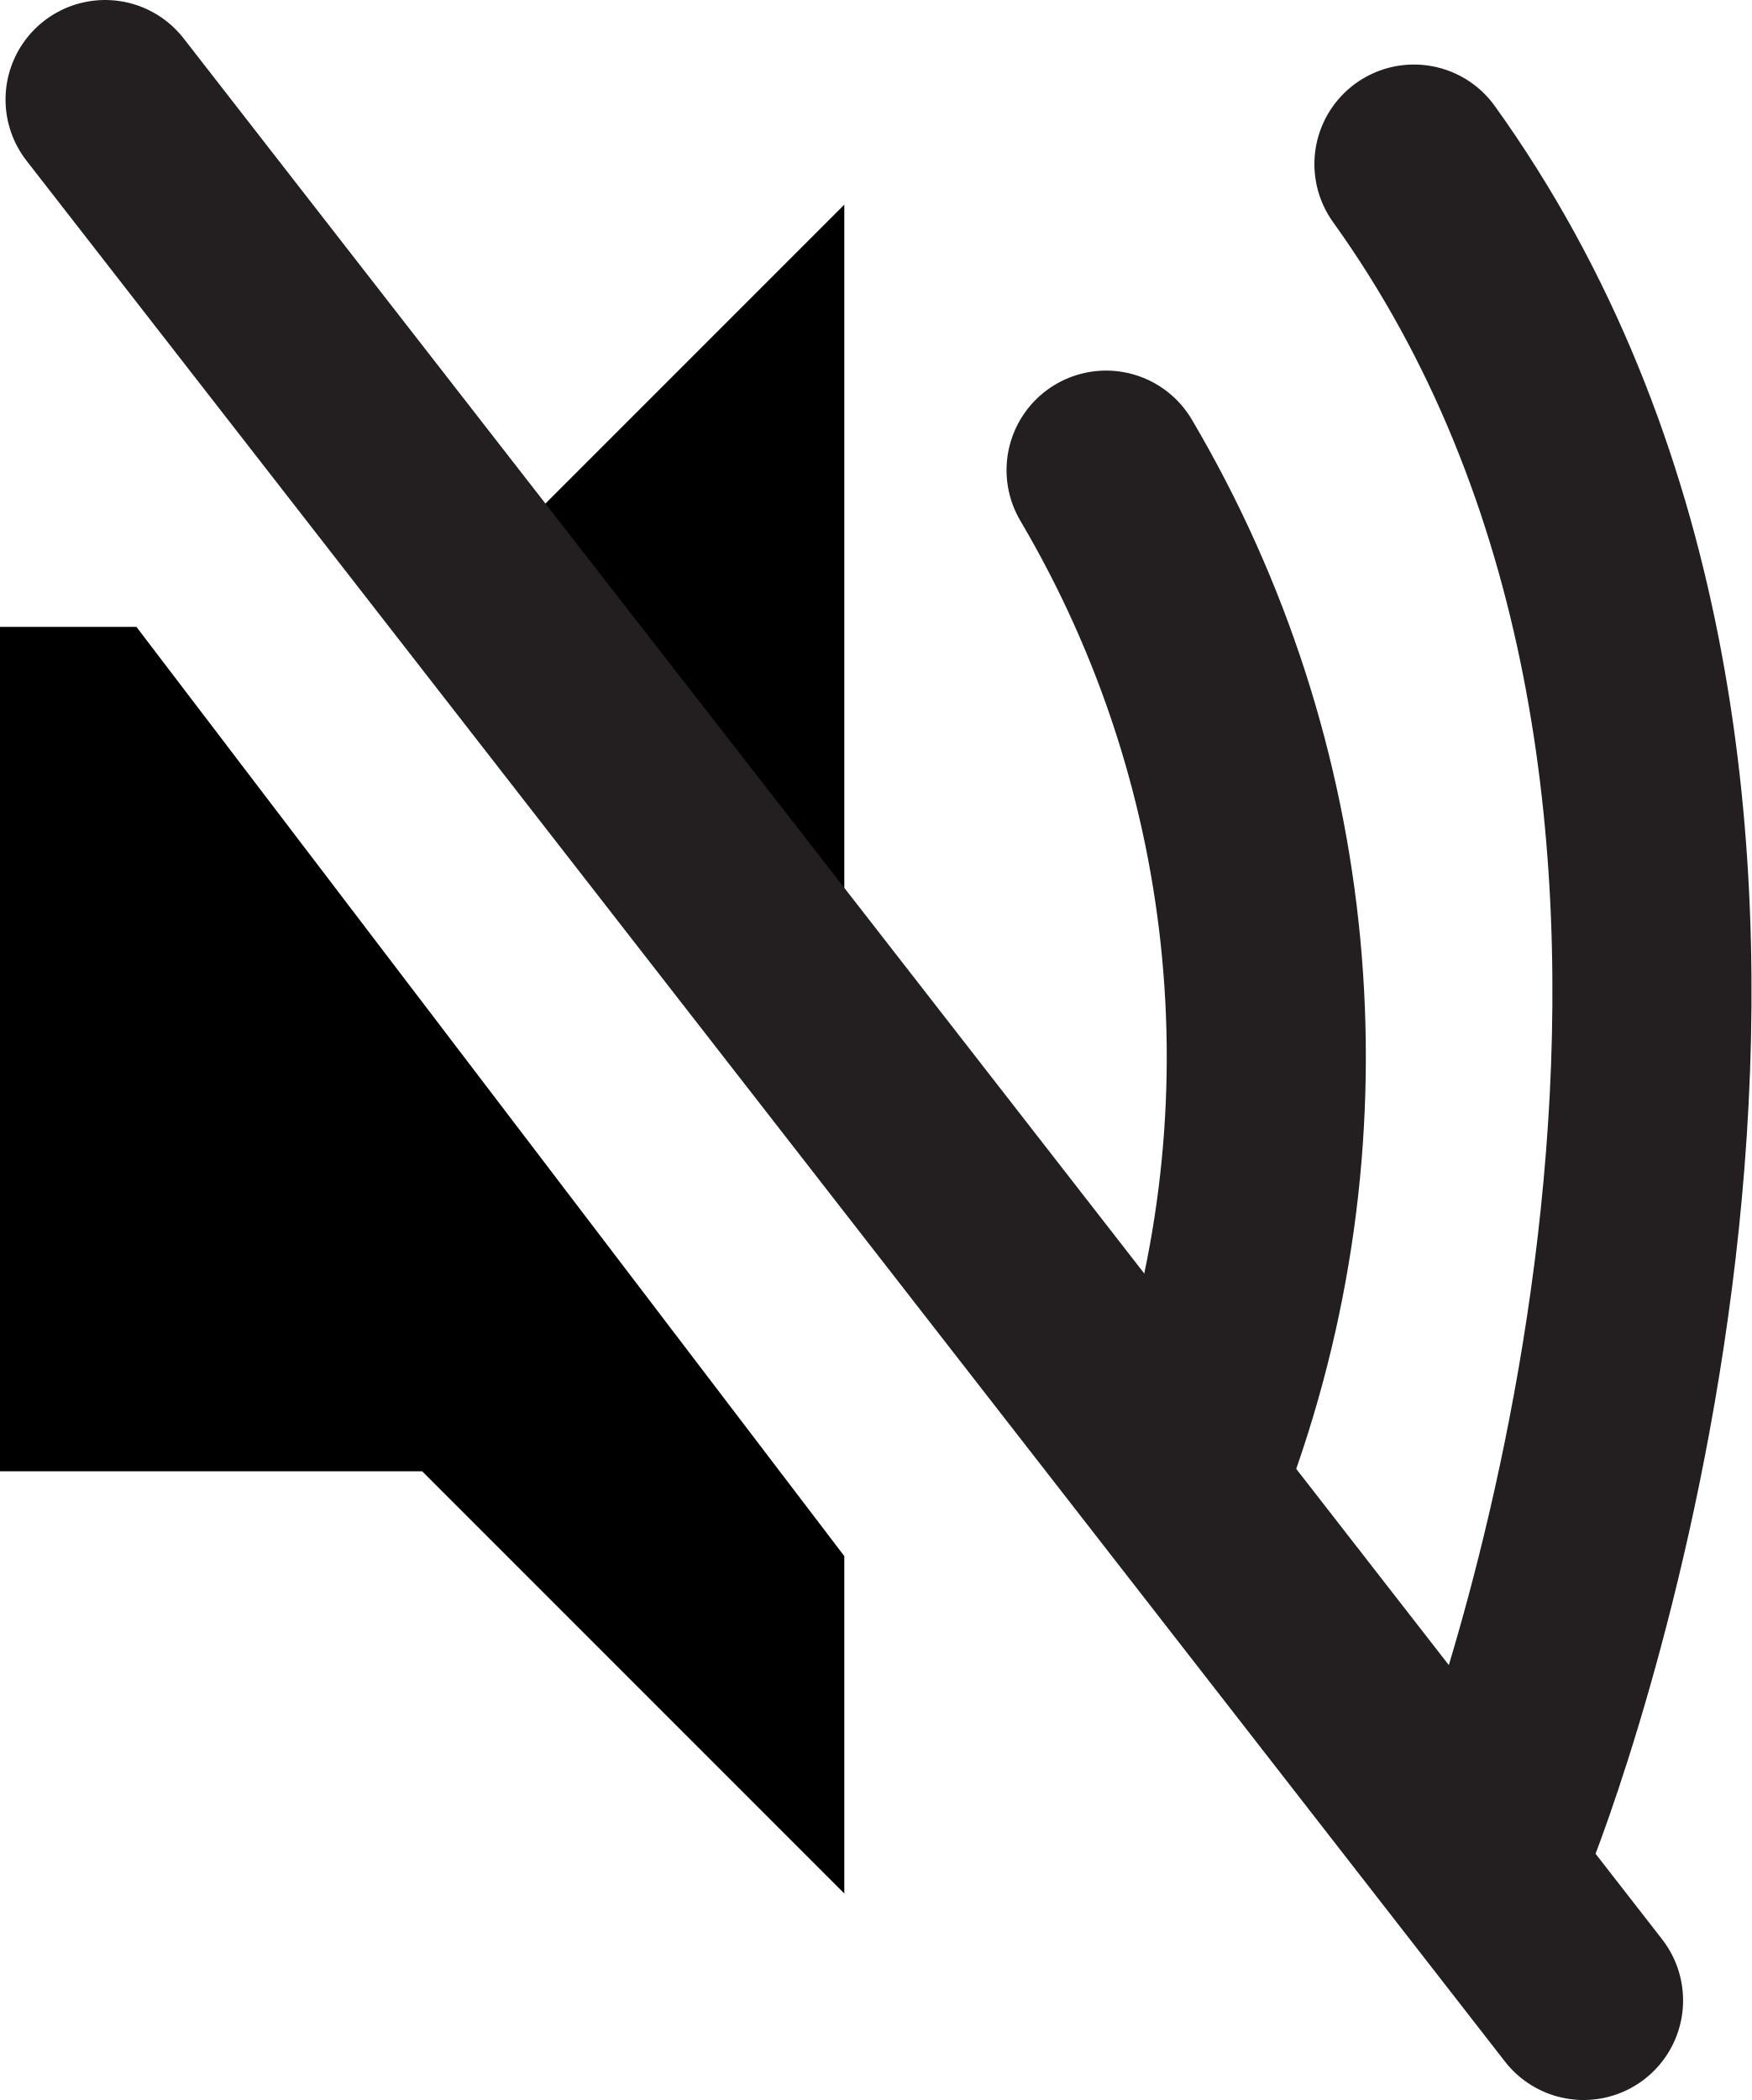
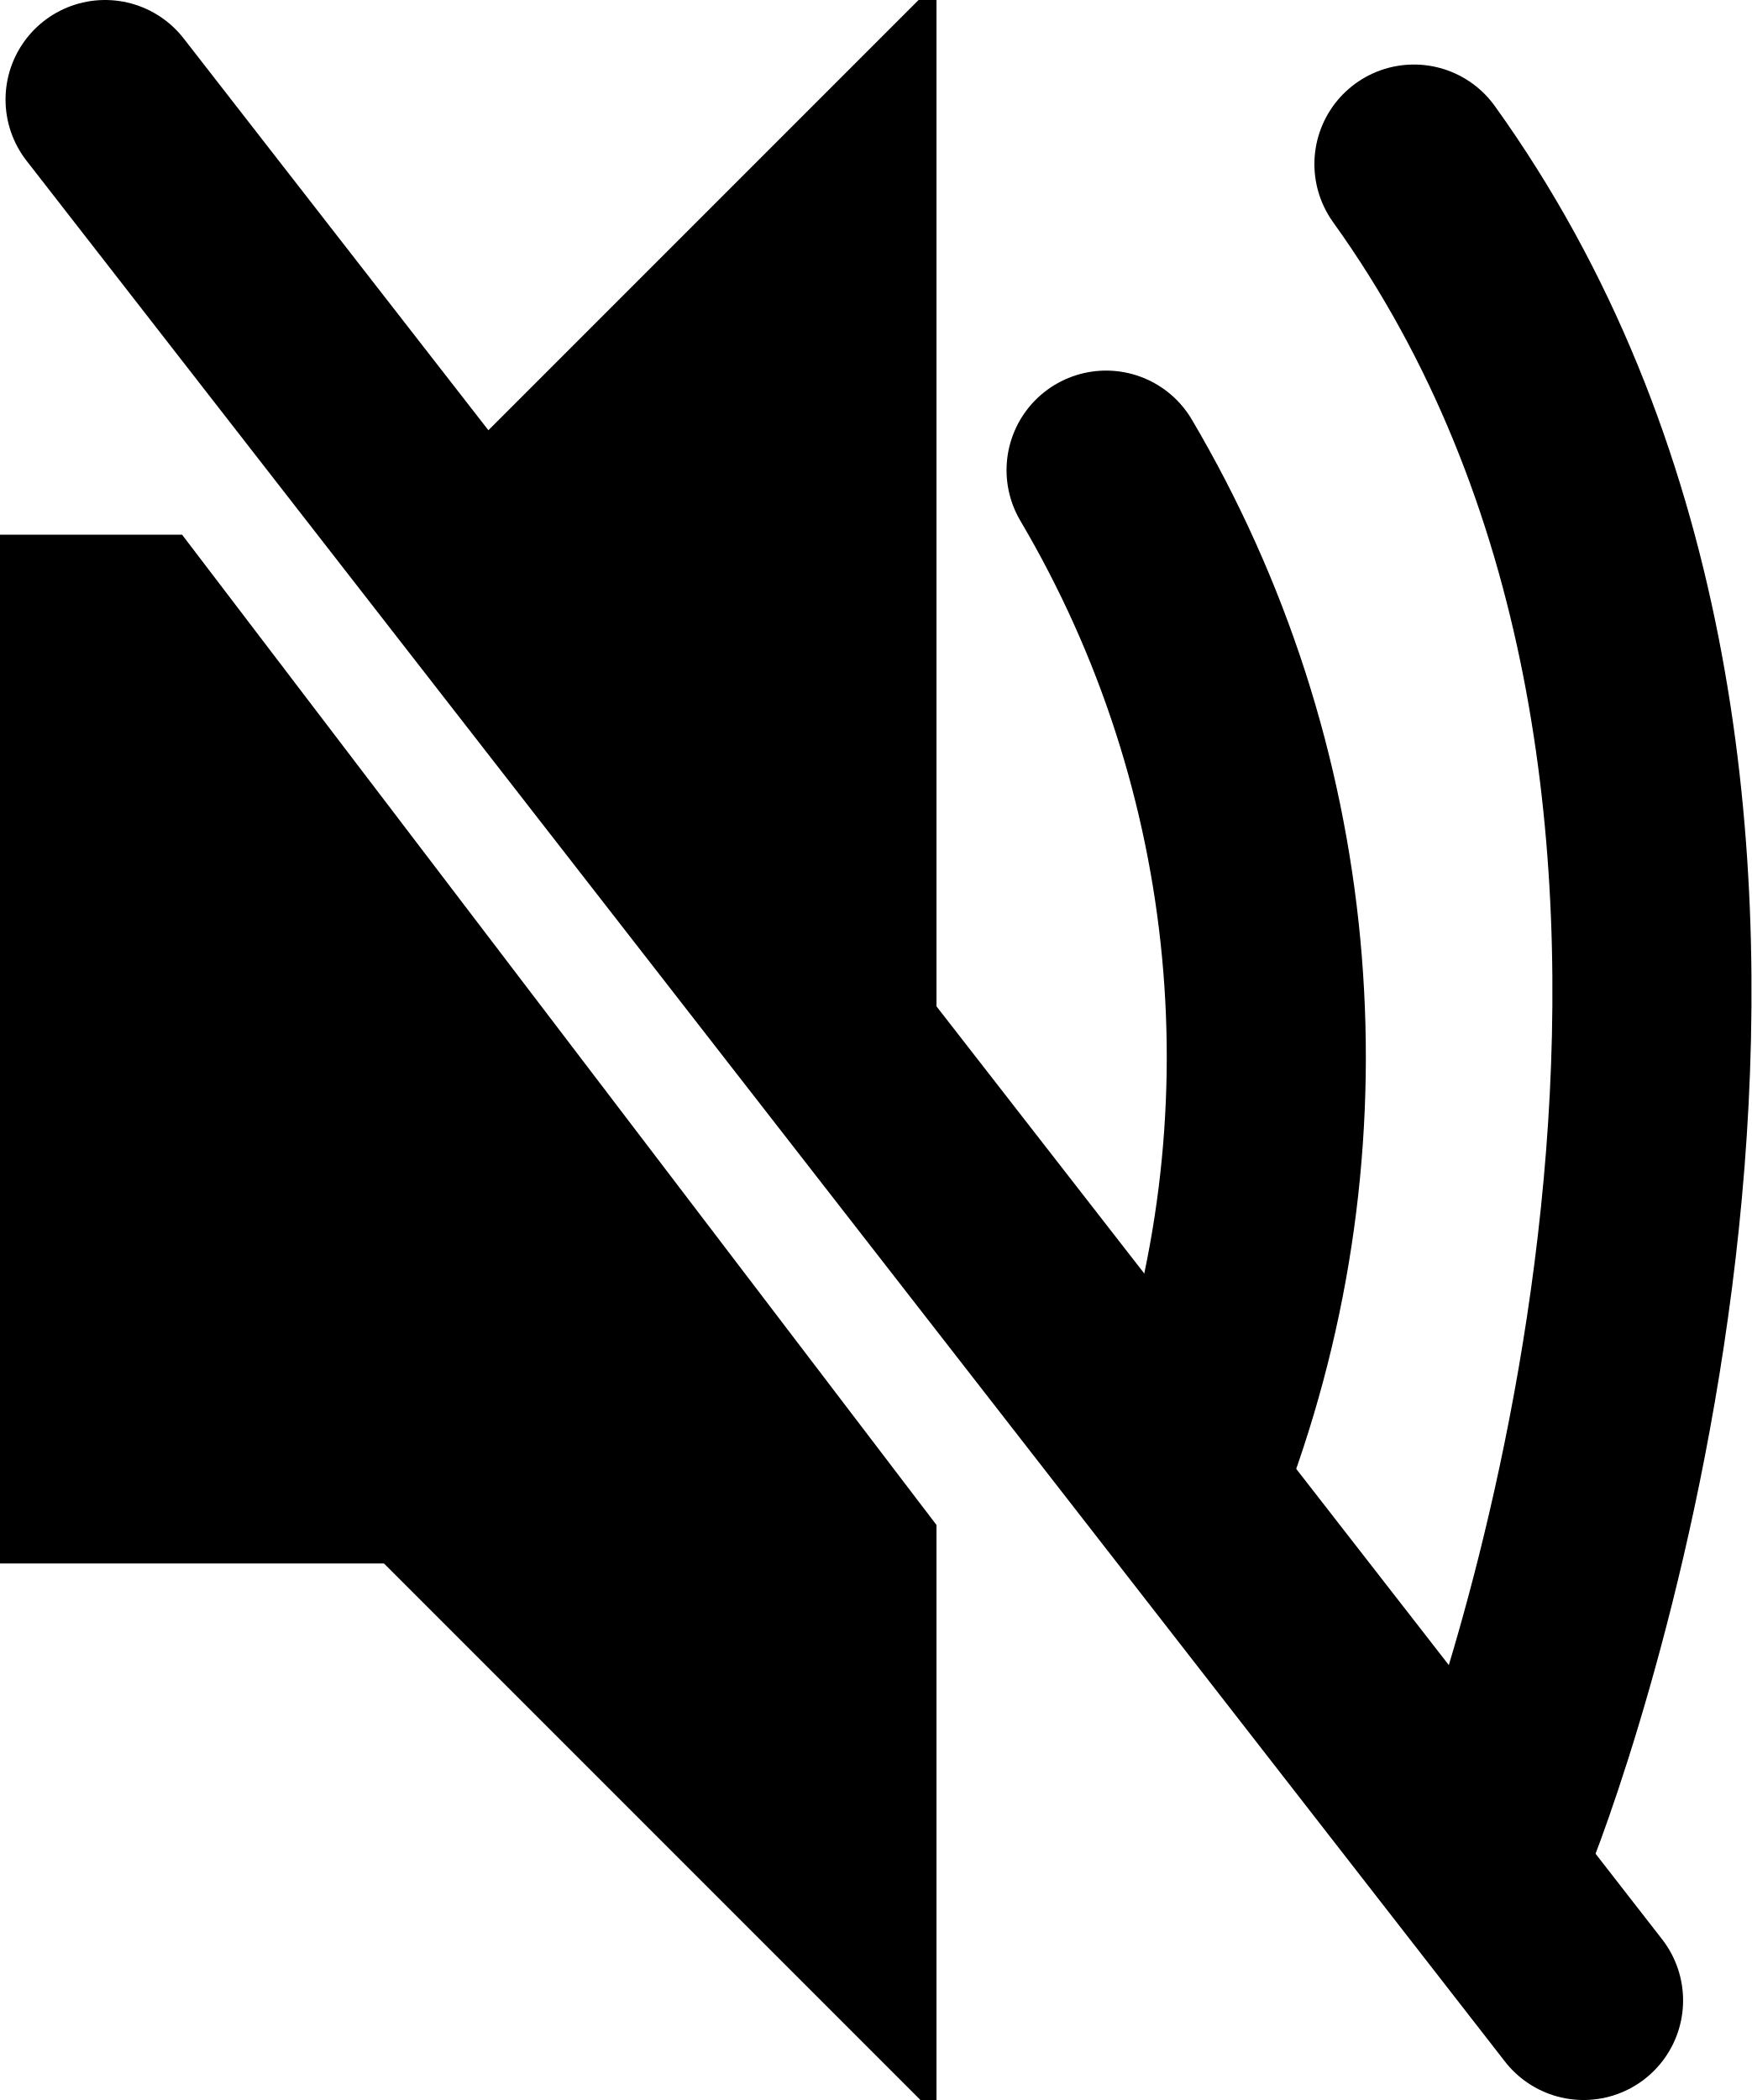
<svg xmlns="http://www.w3.org/2000/svg" id="Layer_1" data-name="Layer 1" viewBox="0 0 9.5 11.39">
  <defs>
-     <style>.cls-1{}.cls-2{fill:none;stroke:#231f20;stroke-linecap:round;stroke-miterlimit:10;stroke-width:1.08px;}</style>
+     <style>.cls-1{}.cls-2{fill:none;stroke-linecap:round;stroke-miterlimit:10;stroke-width:1.08px;}</style>
  </defs>
-   <path id="Path_168" fill="currentColor" data-name="Path 168" class="cls-1" d="M326.23,198.94v-4.58l-2.29,2.29" transform="translate(-321.65 -193.25)" />
-   <path id="Path_169" fill="currentColor" data-name="Path 169" class="cls-1" d="M326.23,201.69v1.83l-2.29-2.29h-2.29v-4.58h.74Z" transform="translate(-321.65 -193.25)" />
-   <path id="Path_170" fill="currentColor" data-name="Path 170" class="cls-2" d="M327.66,195.8" transform="translate(-321.65 -193.25)" />
-   <path id="Path_170-2" fill="currentColor" data-name="Path 170" class="cls-2" d="M328.52,198.94" transform="translate(-321.65 -193.25)" />
-   <path id="Path_171" fill="currentColor" data-name="Path 171" class="cls-2" d="M329.32,194.14" transform="translate(-321.65 -193.25)" />
-   <path id="Path_171-2" fill="currentColor" data-name="Path 171" class="cls-2" d="M330.81,198.94" transform="translate(-321.65 -193.25)" />
-   <path id="Path_172" fill="currentColor" data-name="Path 172" class="cls-2" d="M328.29,201" transform="translate(-321.65 -193.25)" />
-   <path id="Path_172-2" fill="currentColor" data-name="Path 172" class="cls-2" d="M328.52,199.29" transform="translate(-321.65 -193.25)" />
-   <path id="Path_173" fill="currentColor" data-name="Path 173" class="cls-2" d="M329.89,203.18" transform="translate(-321.65 -193.25)" />
-   <path id="Path_173-2" fill="currentColor" data-name="Path 173" class="cls-2" d="M330.29,202.27" transform="translate(-321.65 -193.25)" />
-   <path id="Path_173-3" fill="currentColor" data-name="Path 173" class="cls-2" d="M329.32,194.14" transform="translate(-321.65 -193.25)" />
-   <line id="Line_133" fill="currentColor" data-name="Line 133" class="cls-2" x1="0.57" y1="0.54" x2="8.59" y2="10.85" />
-   <path id="Path_173-4" fill="currentColor" data-name="Path 173" class="cls-2" d="M329.32,194.14c2.37,3.3.82,8.09.47,9" transform="translate(-321.65 -193.25)" />
-   <path id="Path_173-5" fill="currentColor" data-name="Path 173" class="cls-2" d="M328.15,201.1" transform="translate(-321.65 -193.25)" />
-   <path id="Path_173-6" fill="currentColor" data-name="Path 173" class="cls-2" d="M327.65,195.8" transform="translate(-321.65 -193.25)" />
-   <path id="Path_173-7" fill="currentColor" data-name="Path 173" class="cls-2" d="M327.65,195.8a6.26,6.26,0,0,1,.5,5.3" transform="translate(-321.65 -193.25)" />
+   <path id="Path_168" fill="currentColor" stroke="currentColor" data-name="Path 168" class="cls-1" d="M326.23,198.94v-4.58l-2.29,2.29" transform="translate(-321.65 -193.25)" />
+   <path id="Path_169" fill="currentColor" stroke="currentColor" data-name="Path 169" class="cls-1" d="M326.23,201.69v1.83l-2.29-2.29h-2.29v-4.58h.74Z" transform="translate(-321.65 -193.25)" />
+   <path id="Path_170" fill="currentColor" stroke="currentColor" data-name="Path 170" class="cls-2" d="M327.66,195.8" transform="translate(-321.65 -193.25)" />
+   <path id="Path_170-2" fill="currentColor" stroke="currentColor" data-name="Path 170" class="cls-2" d="M328.52,198.94" transform="translate(-321.65 -193.25)" />
+   <path id="Path_171" fill="currentColor" stroke="currentColor" data-name="Path 171" class="cls-2" d="M329.32,194.14" transform="translate(-321.65 -193.25)" />
+   <path id="Path_171-2" fill="currentColor" stroke="currentColor" data-name="Path 171" class="cls-2" d="M330.81,198.94" transform="translate(-321.65 -193.25)" />
+   <path id="Path_172" fill="currentColor" stroke="currentColor" data-name="Path 172" class="cls-2" d="M328.29,201" transform="translate(-321.65 -193.25)" />
+   <path id="Path_172-2" fill="currentColor" stroke="currentColor" data-name="Path 172" class="cls-2" d="M328.52,199.29" transform="translate(-321.65 -193.25)" />
+   <path id="Path_173" fill="currentColor" stroke="currentColor" data-name="Path 173" class="cls-2" d="M329.89,203.18" transform="translate(-321.65 -193.25)" />
+   <path id="Path_173-2" fill="currentColor" stroke="currentColor" data-name="Path 173" class="cls-2" d="M330.29,202.27" transform="translate(-321.65 -193.25)" />
+   <path id="Path_173-3" fill="currentColor" stroke="currentColor" data-name="Path 173" class="cls-2" d="M329.32,194.14" transform="translate(-321.65 -193.25)" />
+   <line id="Line_133" fill="currentColor" stroke="currentColor" data-name="Line 133" class="cls-2" x1="0.57" y1="0.54" x2="8.59" y2="10.85" />
+   <path id="Path_173-4" fill="currentColor" stroke="currentColor" data-name="Path 173" class="cls-2" d="M329.32,194.14c2.37,3.3.82,8.09.47,9" transform="translate(-321.65 -193.25)" />
+   <path id="Path_173-5" fill="currentColor" stroke="currentColor" data-name="Path 173" class="cls-2" d="M328.15,201.1" transform="translate(-321.65 -193.25)" />
+   <path id="Path_173-6" fill="currentColor" stroke="currentColor" data-name="Path 173" class="cls-2" d="M327.65,195.8" transform="translate(-321.65 -193.25)" />
+   <path id="Path_173-7" fill="currentColor" stroke="currentColor" data-name="Path 173" class="cls-2" d="M327.65,195.8a6.26,6.26,0,0,1,.5,5.3" transform="translate(-321.65 -193.25)" />
</svg>
